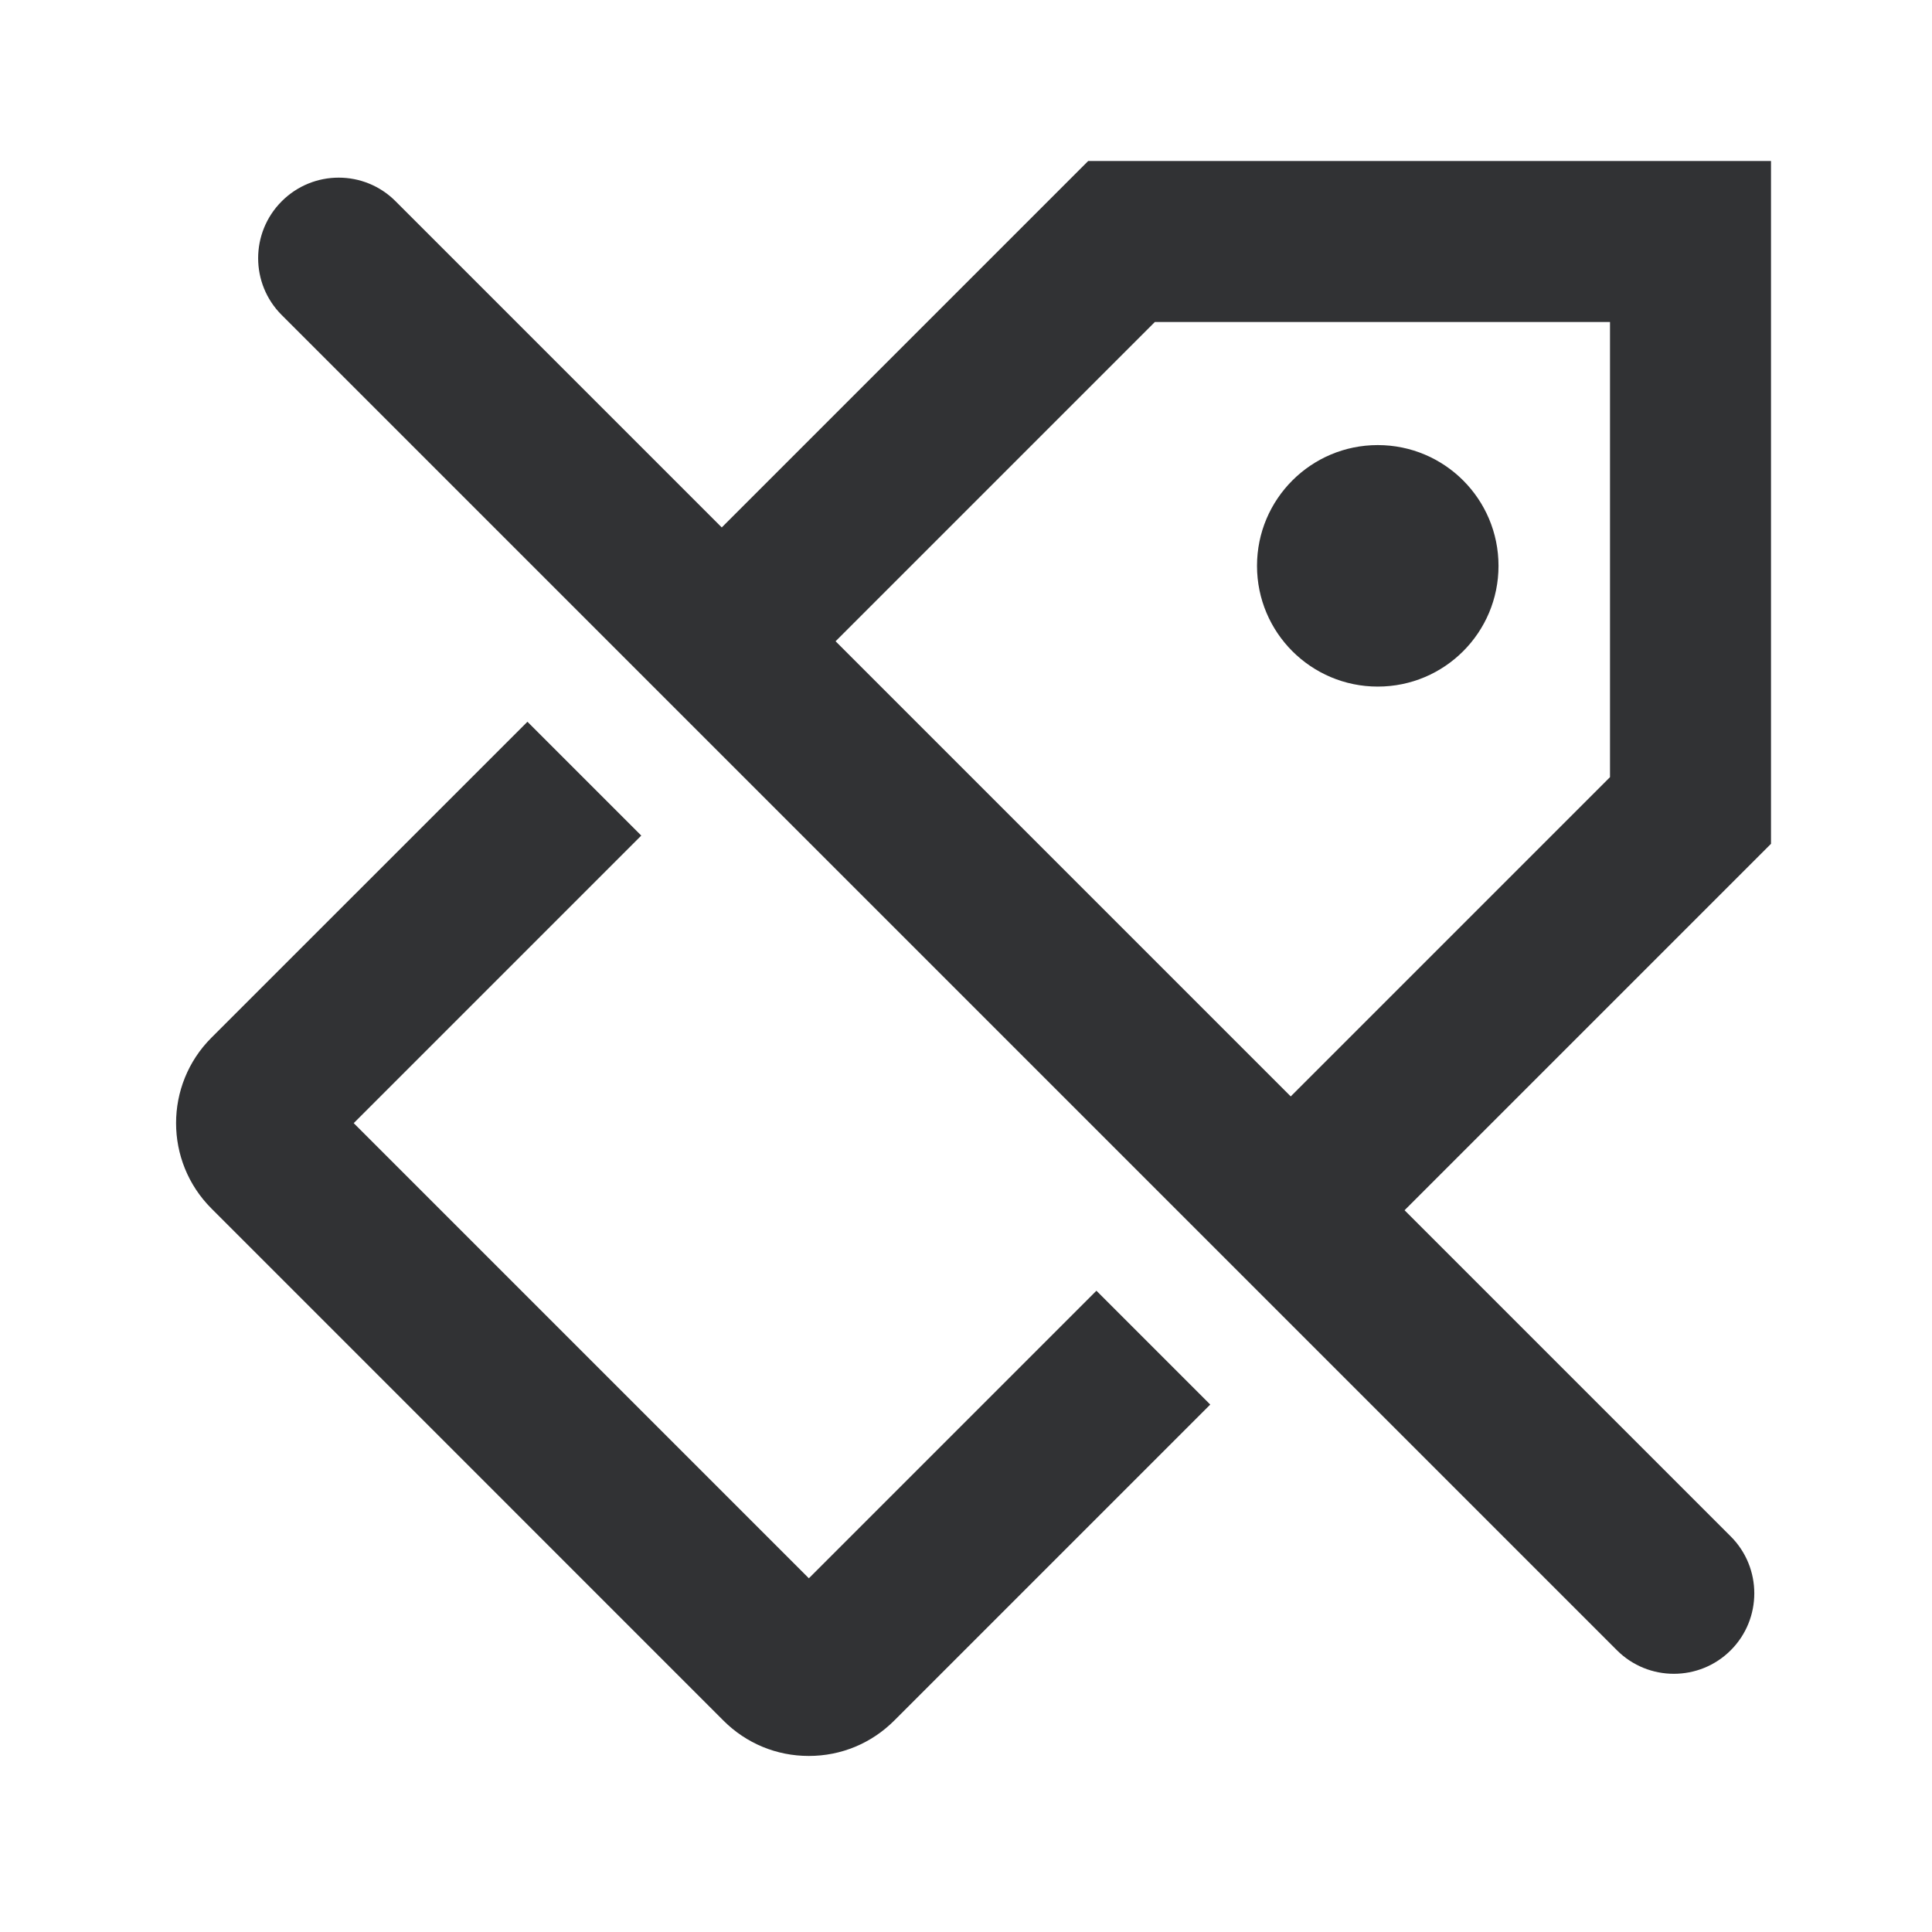
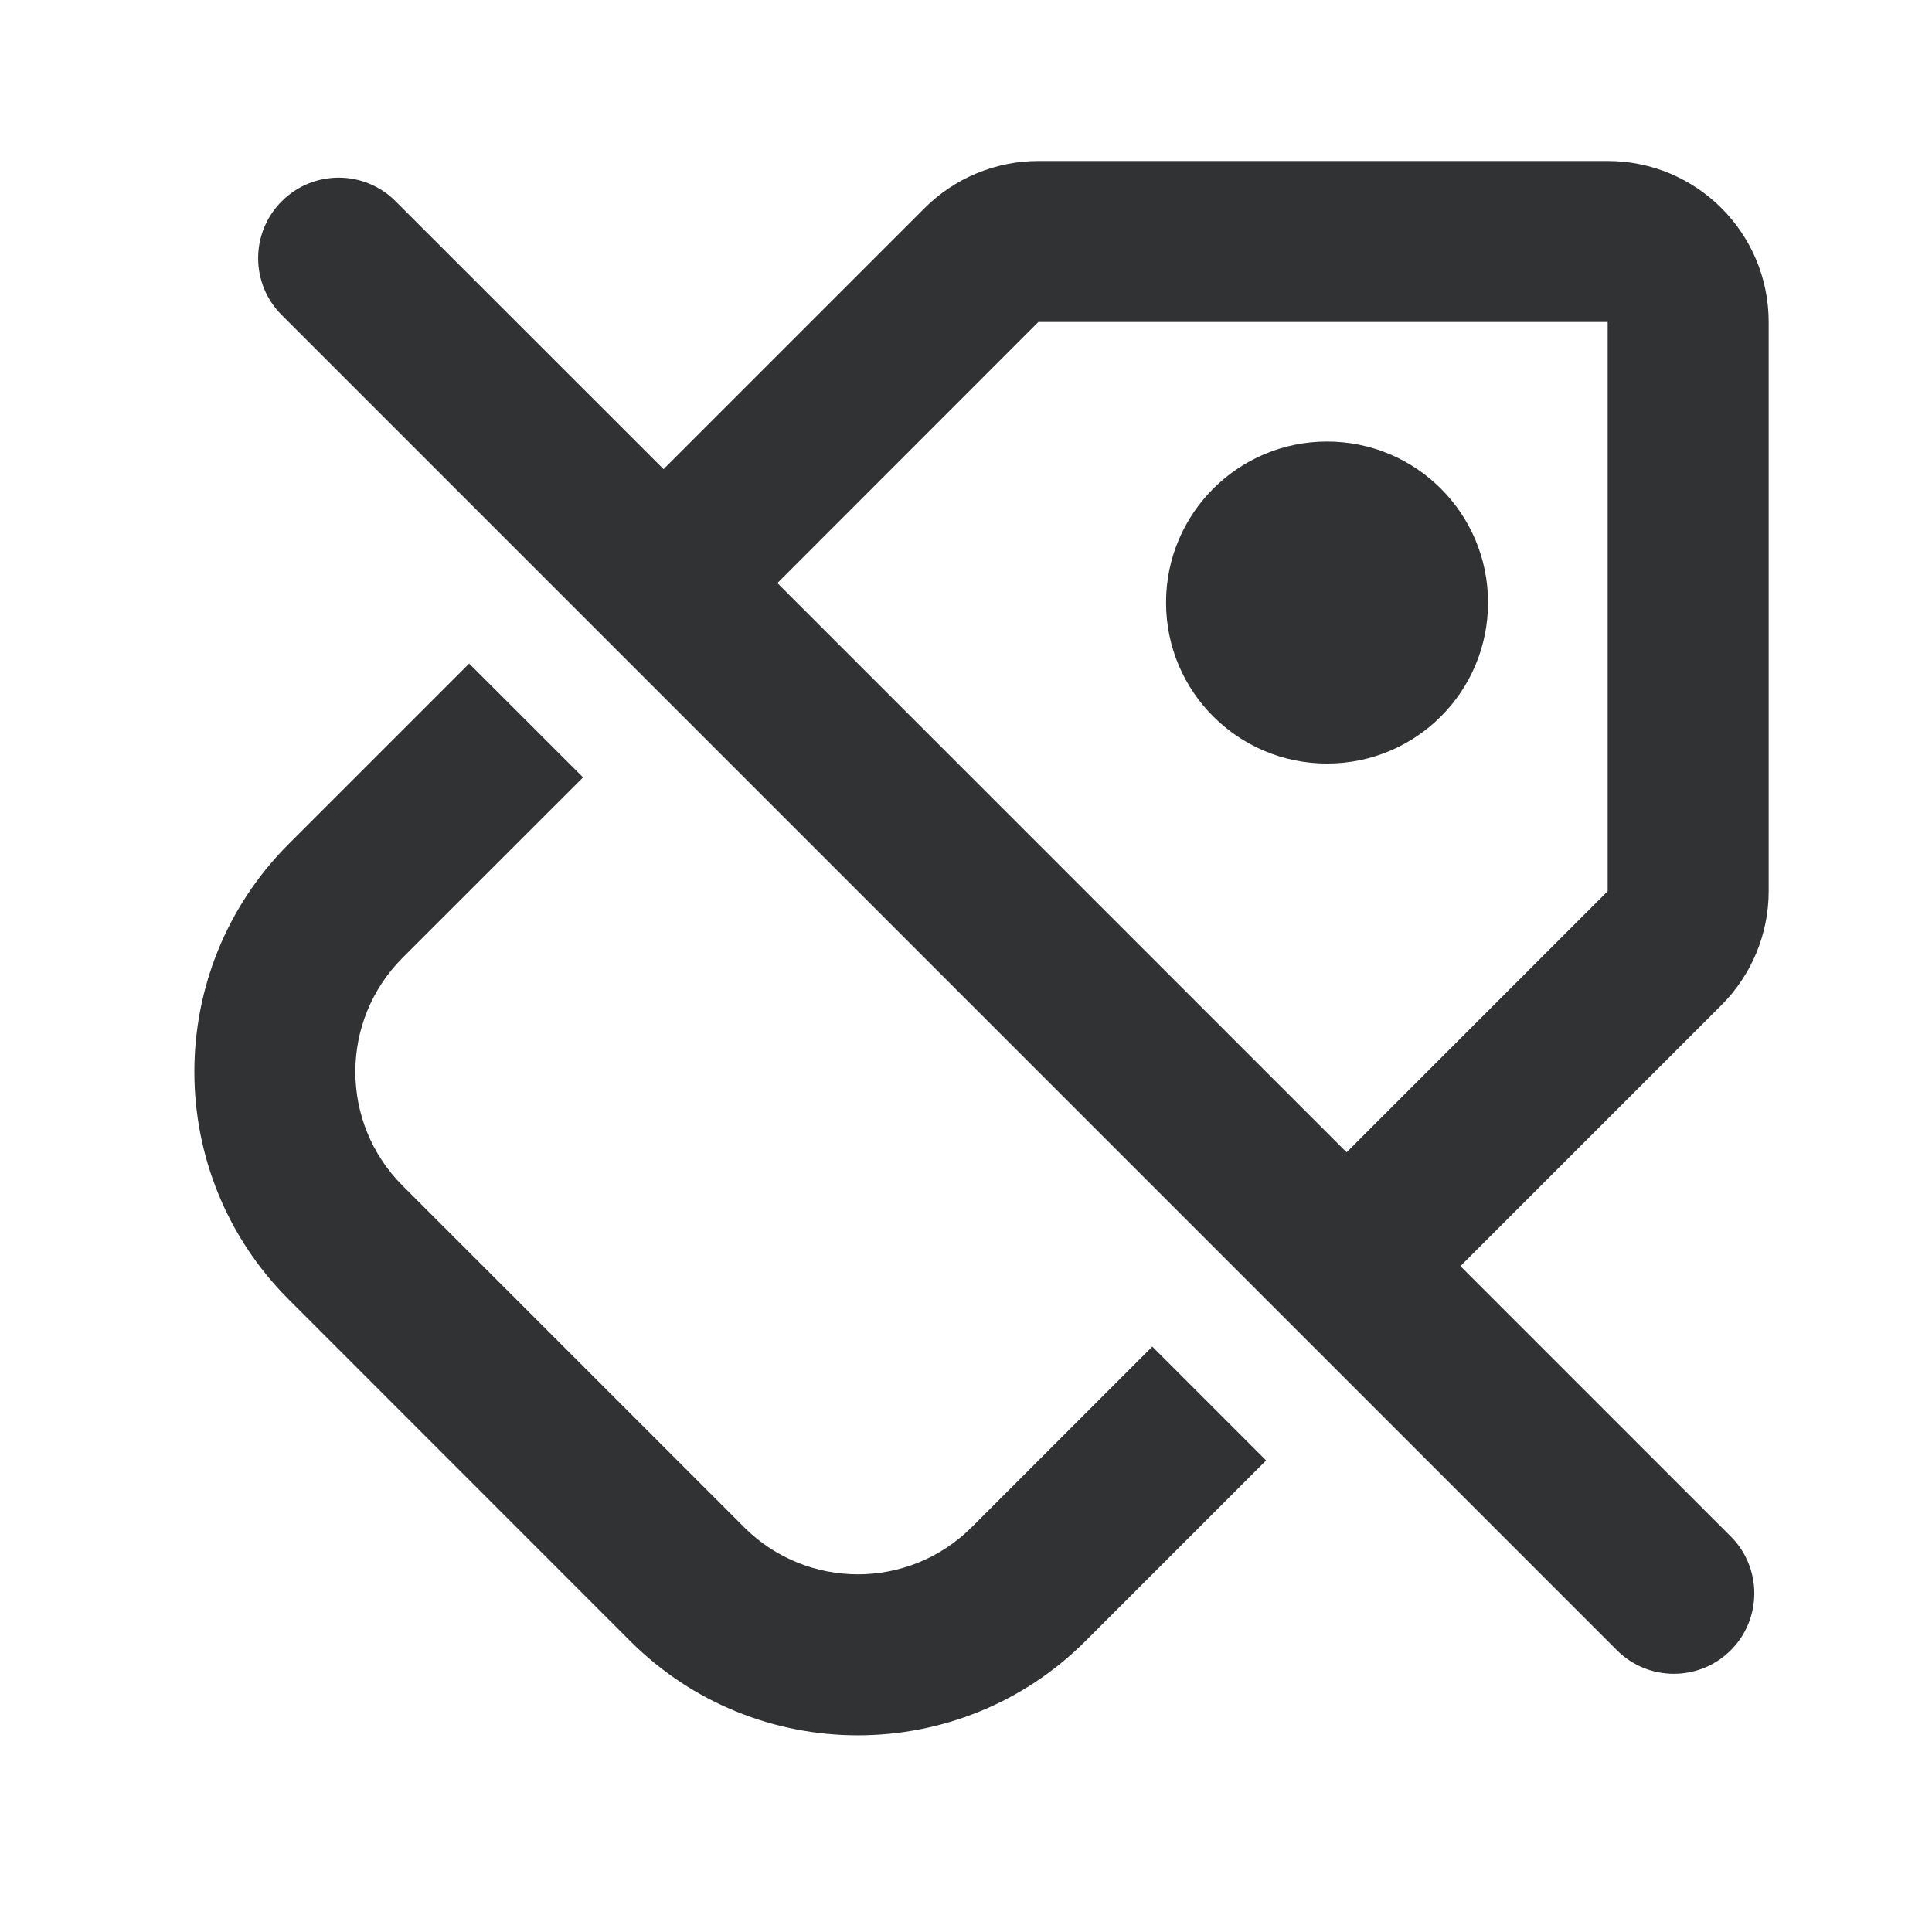
<svg xmlns="http://www.w3.org/2000/svg" width="24" height="24" viewBox="0 0 24 24" fill="none">
-   <path fill-rule="evenodd" clip-rule="evenodd" d="M10.048 19.606L13.62 16.034L15.034 17.448L11.108 21.374C10.825 21.657 10.448 21.813 10.048 21.813H10.047C9.646 21.813 9.27 21.657 8.987 21.374L2.626 15.012C2.041 14.427 2.041 13.476 2.626 12.891L6.552 8.966L7.966 10.38L4.394 13.952L10.048 19.606ZM10.38 7.966L14.346 4H20V9.654L16.034 13.62L10.38 7.966ZM17.448 15.034L22 10.482V2H13.518L8.966 6.552L4.914 2.5C4.524 2.109 3.891 2.109 3.5 2.5C3.109 2.891 3.109 3.524 3.5 3.914L20.086 20.5C20.476 20.89 21.11 20.89 21.5 20.5C21.89 20.11 21.89 19.476 21.5 19.086L17.448 15.034ZM18.615 7.029C18.615 7.858 17.944 8.529 17.115 8.529C16.287 8.529 15.615 7.858 15.615 7.029C15.615 6.2 16.287 5.529 17.115 5.529C17.944 5.529 18.615 6.2 18.615 7.029Z" fill="#313234" />
+   <path fill-rule="evenodd" clip-rule="evenodd" d="M18.142 15.728L21.385 12.485C21.76 12.11 21.971 11.601 21.971 11.071V4C21.971 2.895 21.075 2 19.971 2H12.899C12.369 2 11.86 2.211 11.485 2.586L8.243 5.828L4.914 2.5C4.524 2.109 3.891 2.109 3.5 2.5C3.109 2.891 3.109 3.524 3.5 3.914L20.086 20.5C20.476 20.89 21.11 20.89 21.5 20.5C21.89 20.11 21.89 19.476 21.5 19.086L18.142 15.728ZM16.728 14.314L19.971 11.071L19.971 4L12.899 4L9.657 7.243L16.728 14.314ZM5 11.899L7.243 9.657L5.828 8.243L3.586 10.485C2.024 12.047 2.024 14.58 3.586 16.142L7.828 20.385C9.391 21.947 11.923 21.947 13.485 20.385L15.728 18.142L14.314 16.728L12.071 18.971C11.29 19.752 10.024 19.752 9.243 18.971L5 14.728C4.219 13.947 4.219 12.681 5 11.899ZM18.485 7.485C18.485 8.591 17.591 9.485 16.485 9.485C15.381 9.485 14.485 8.591 14.485 7.485C14.485 6.38 15.381 5.485 16.485 5.485C17.591 5.485 18.485 6.38 18.485 7.485Z" fill="#313234" />
</svg>
